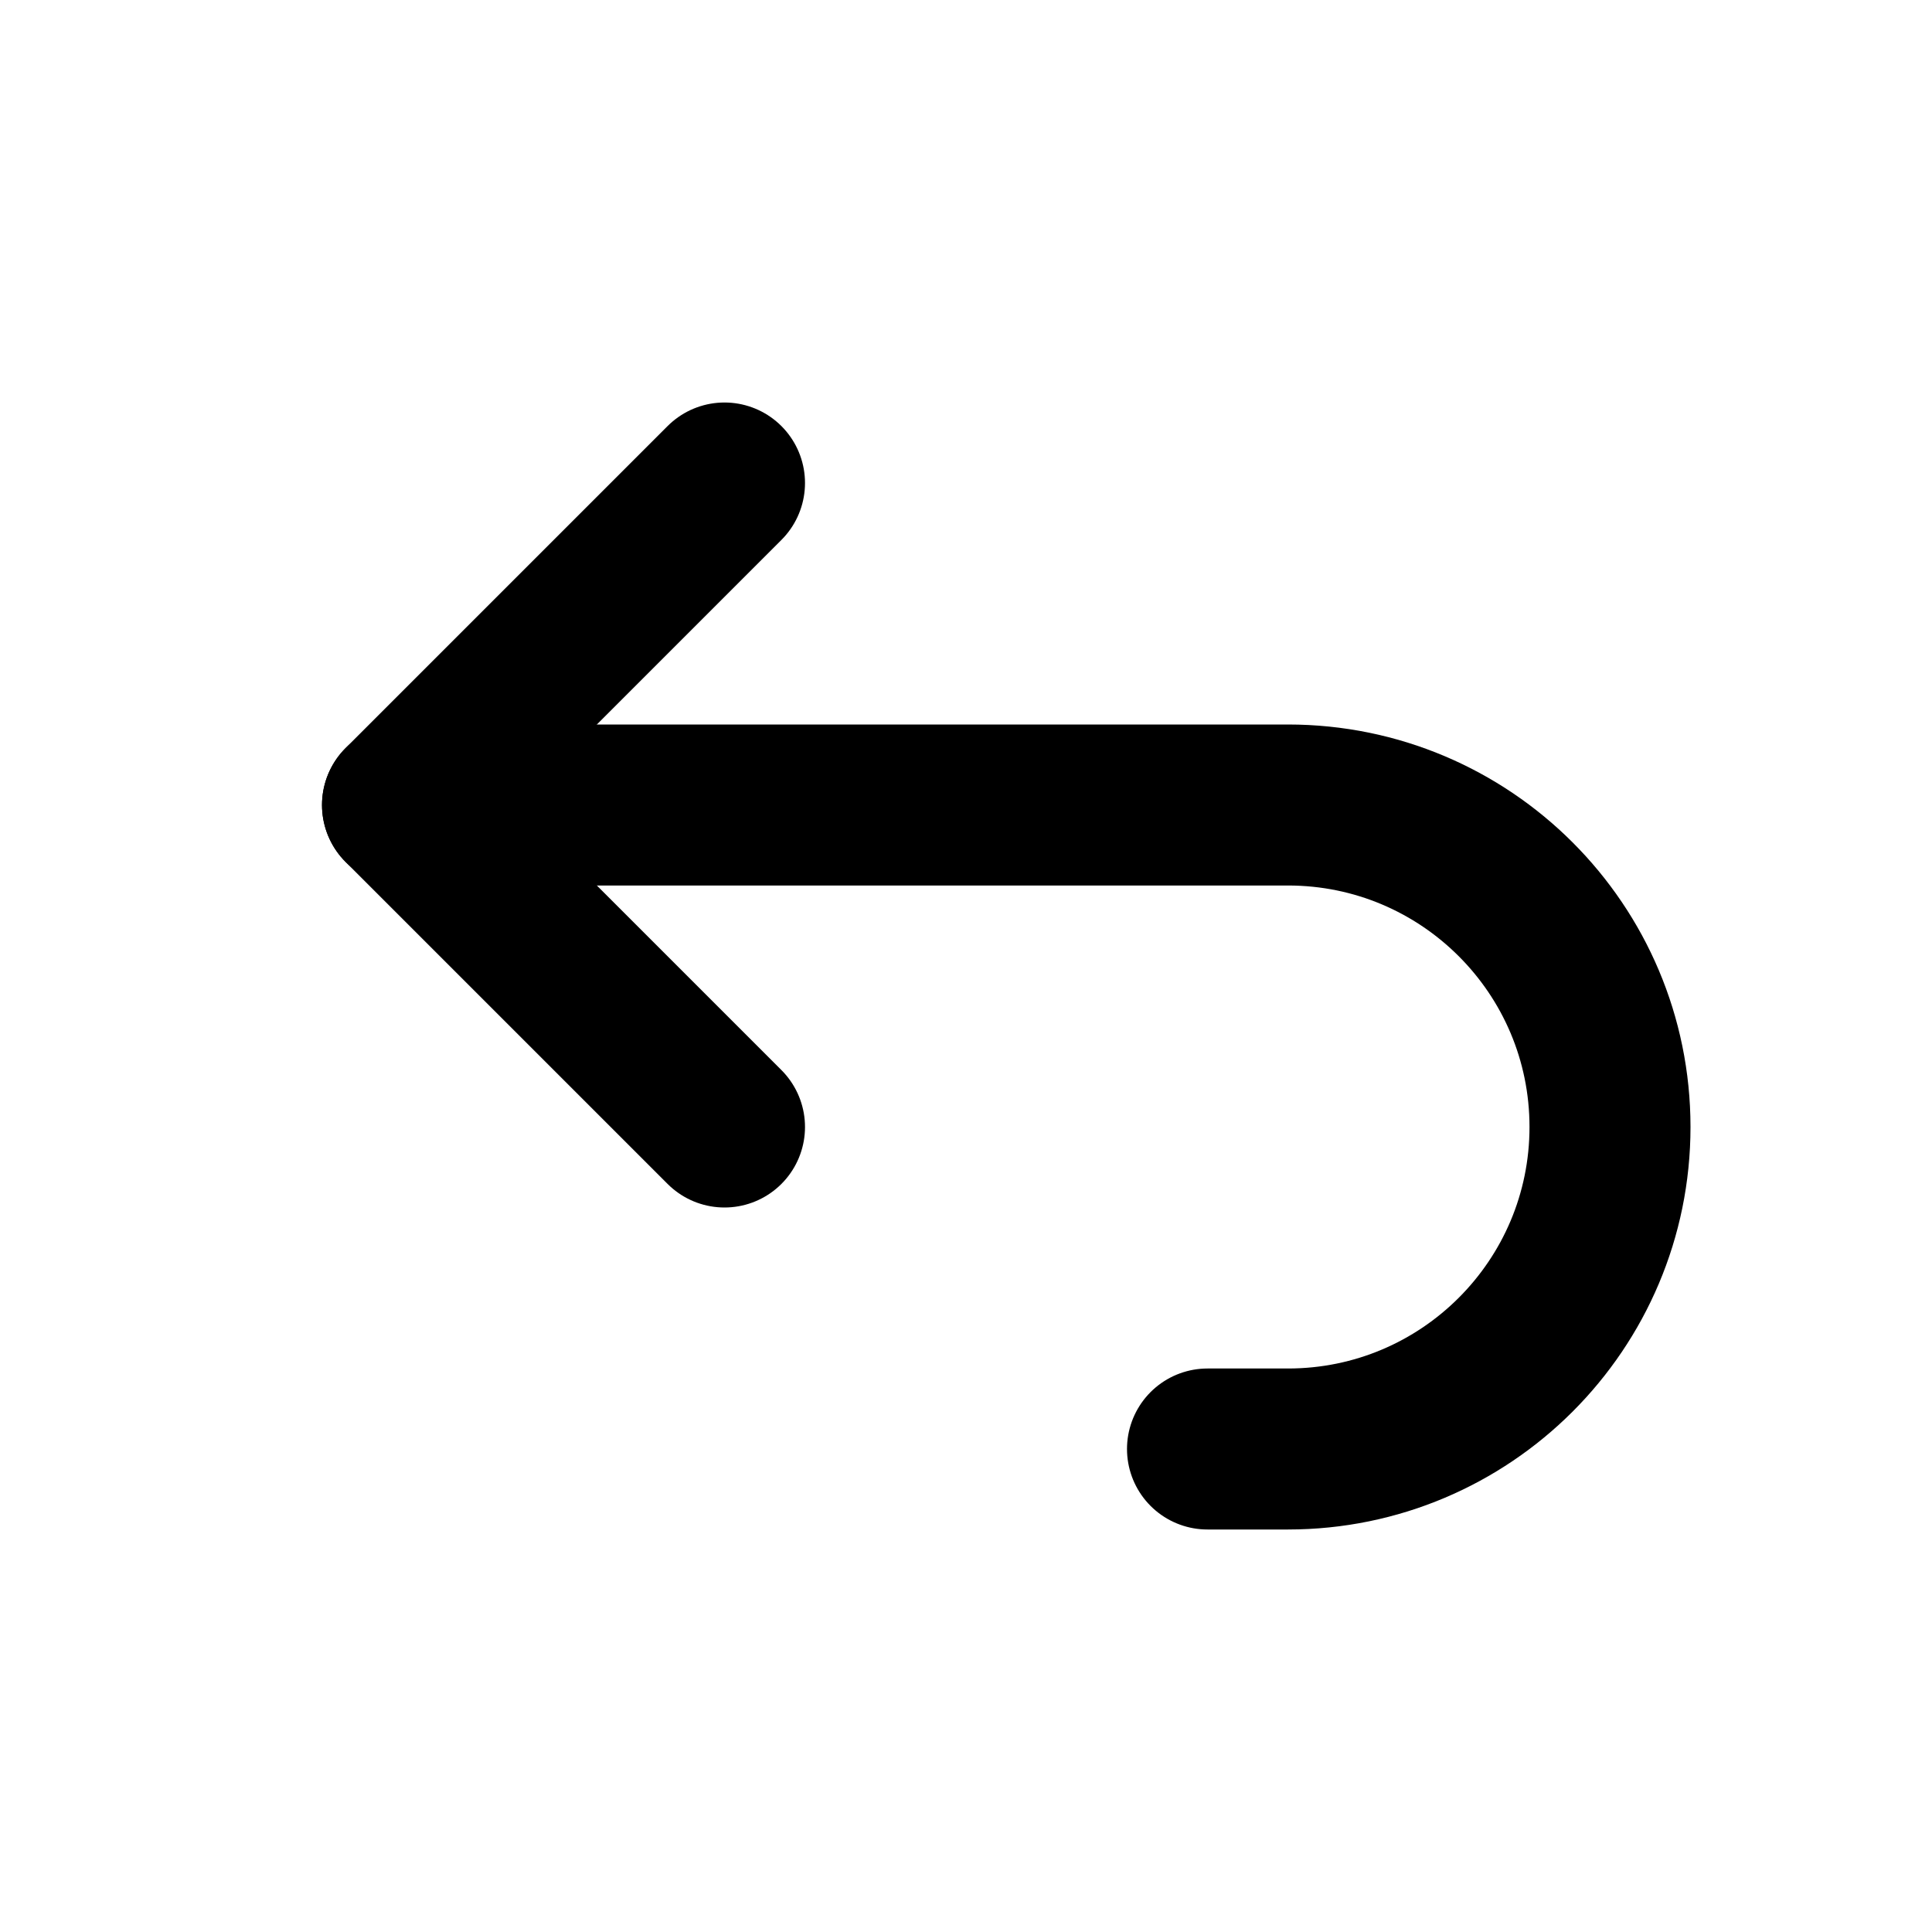
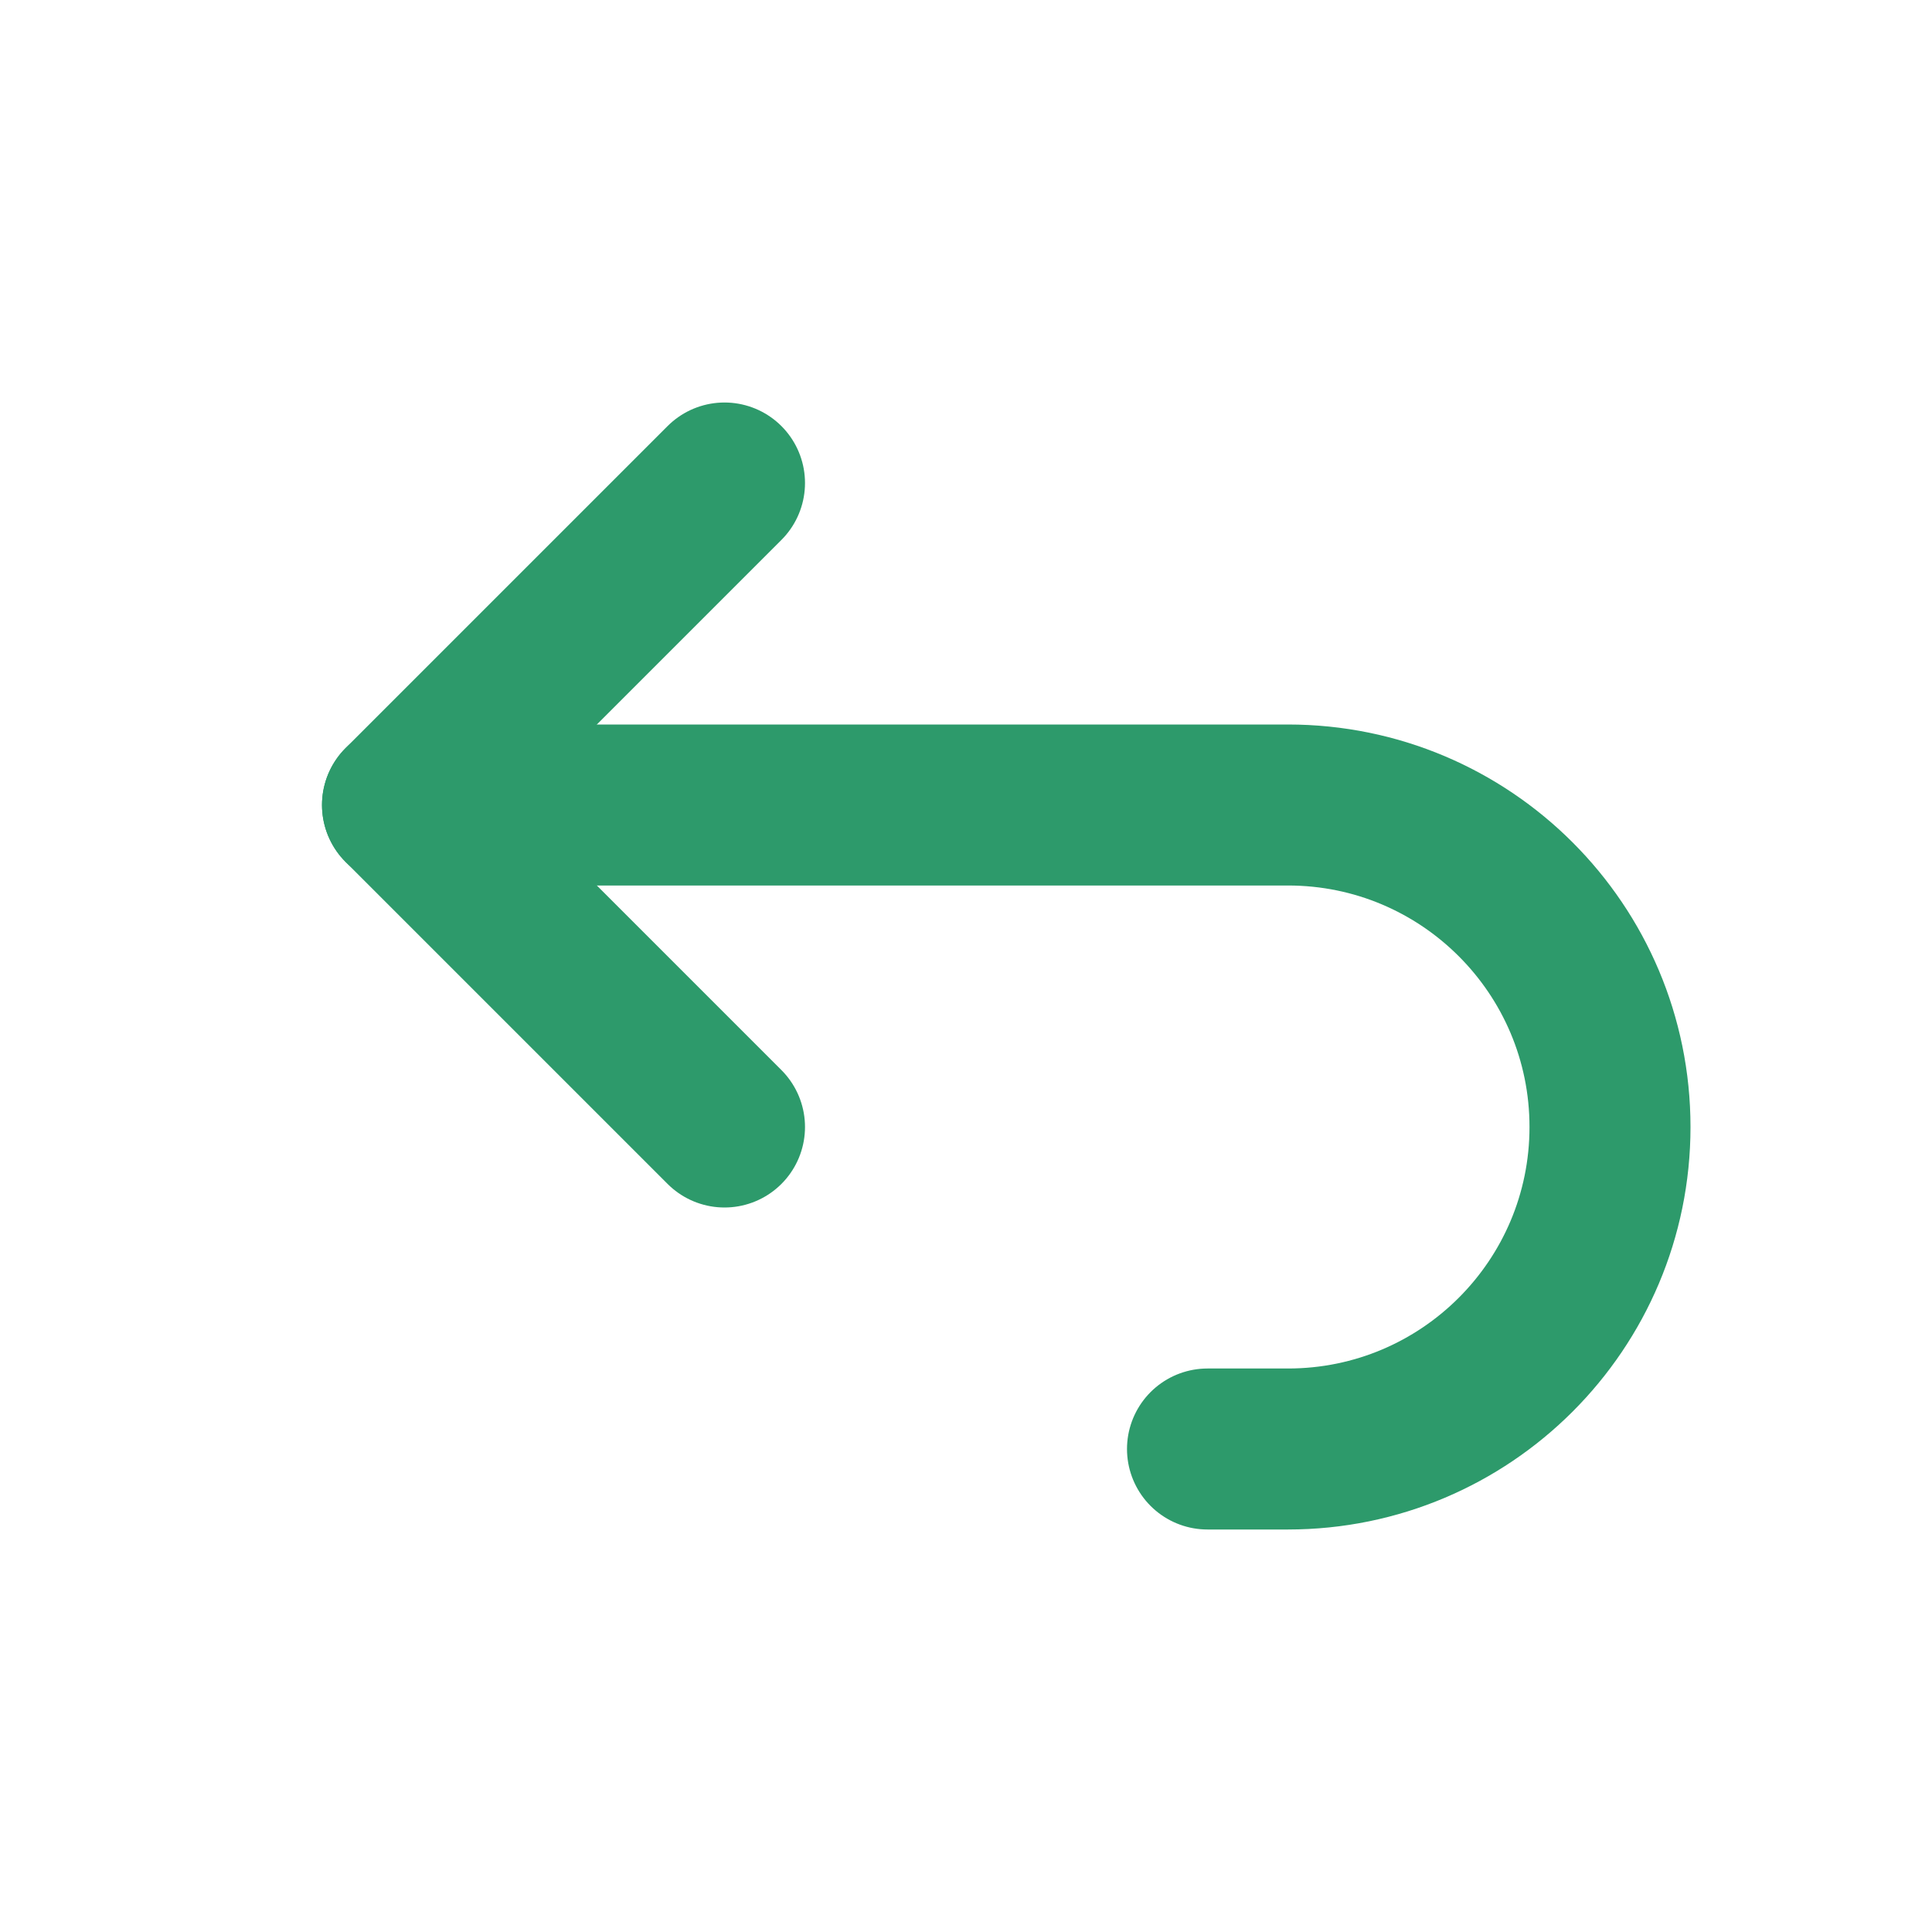
- <svg xmlns="http://www.w3.org/2000/svg" class="icon icon-tabler icon-tabler-arrow-back-up" width="24" height="24" viewBox="0 0 24 24" stroke-width="2" stroke="currentColor" fill="none" stroke-linecap="round" stroke-linejoin="round">
+ <svg xmlns="http://www.w3.org/2000/svg" class="icon icon-tabler icon-tabler-arrow-back-up" width="24" height="24" viewBox="0 0 24 24" stroke-width="2" stroke="#2d9a6b" fill="none" stroke-linecap="round" stroke-linejoin="round">
  <path stroke="none" d="M0 0h24v24H0z" fill="none" />
  <path d="M9 14l-4 -4l4 -4" />
  <path d="M5 10h11a4 4 0 1 1 0 8h-1" />
</svg>
